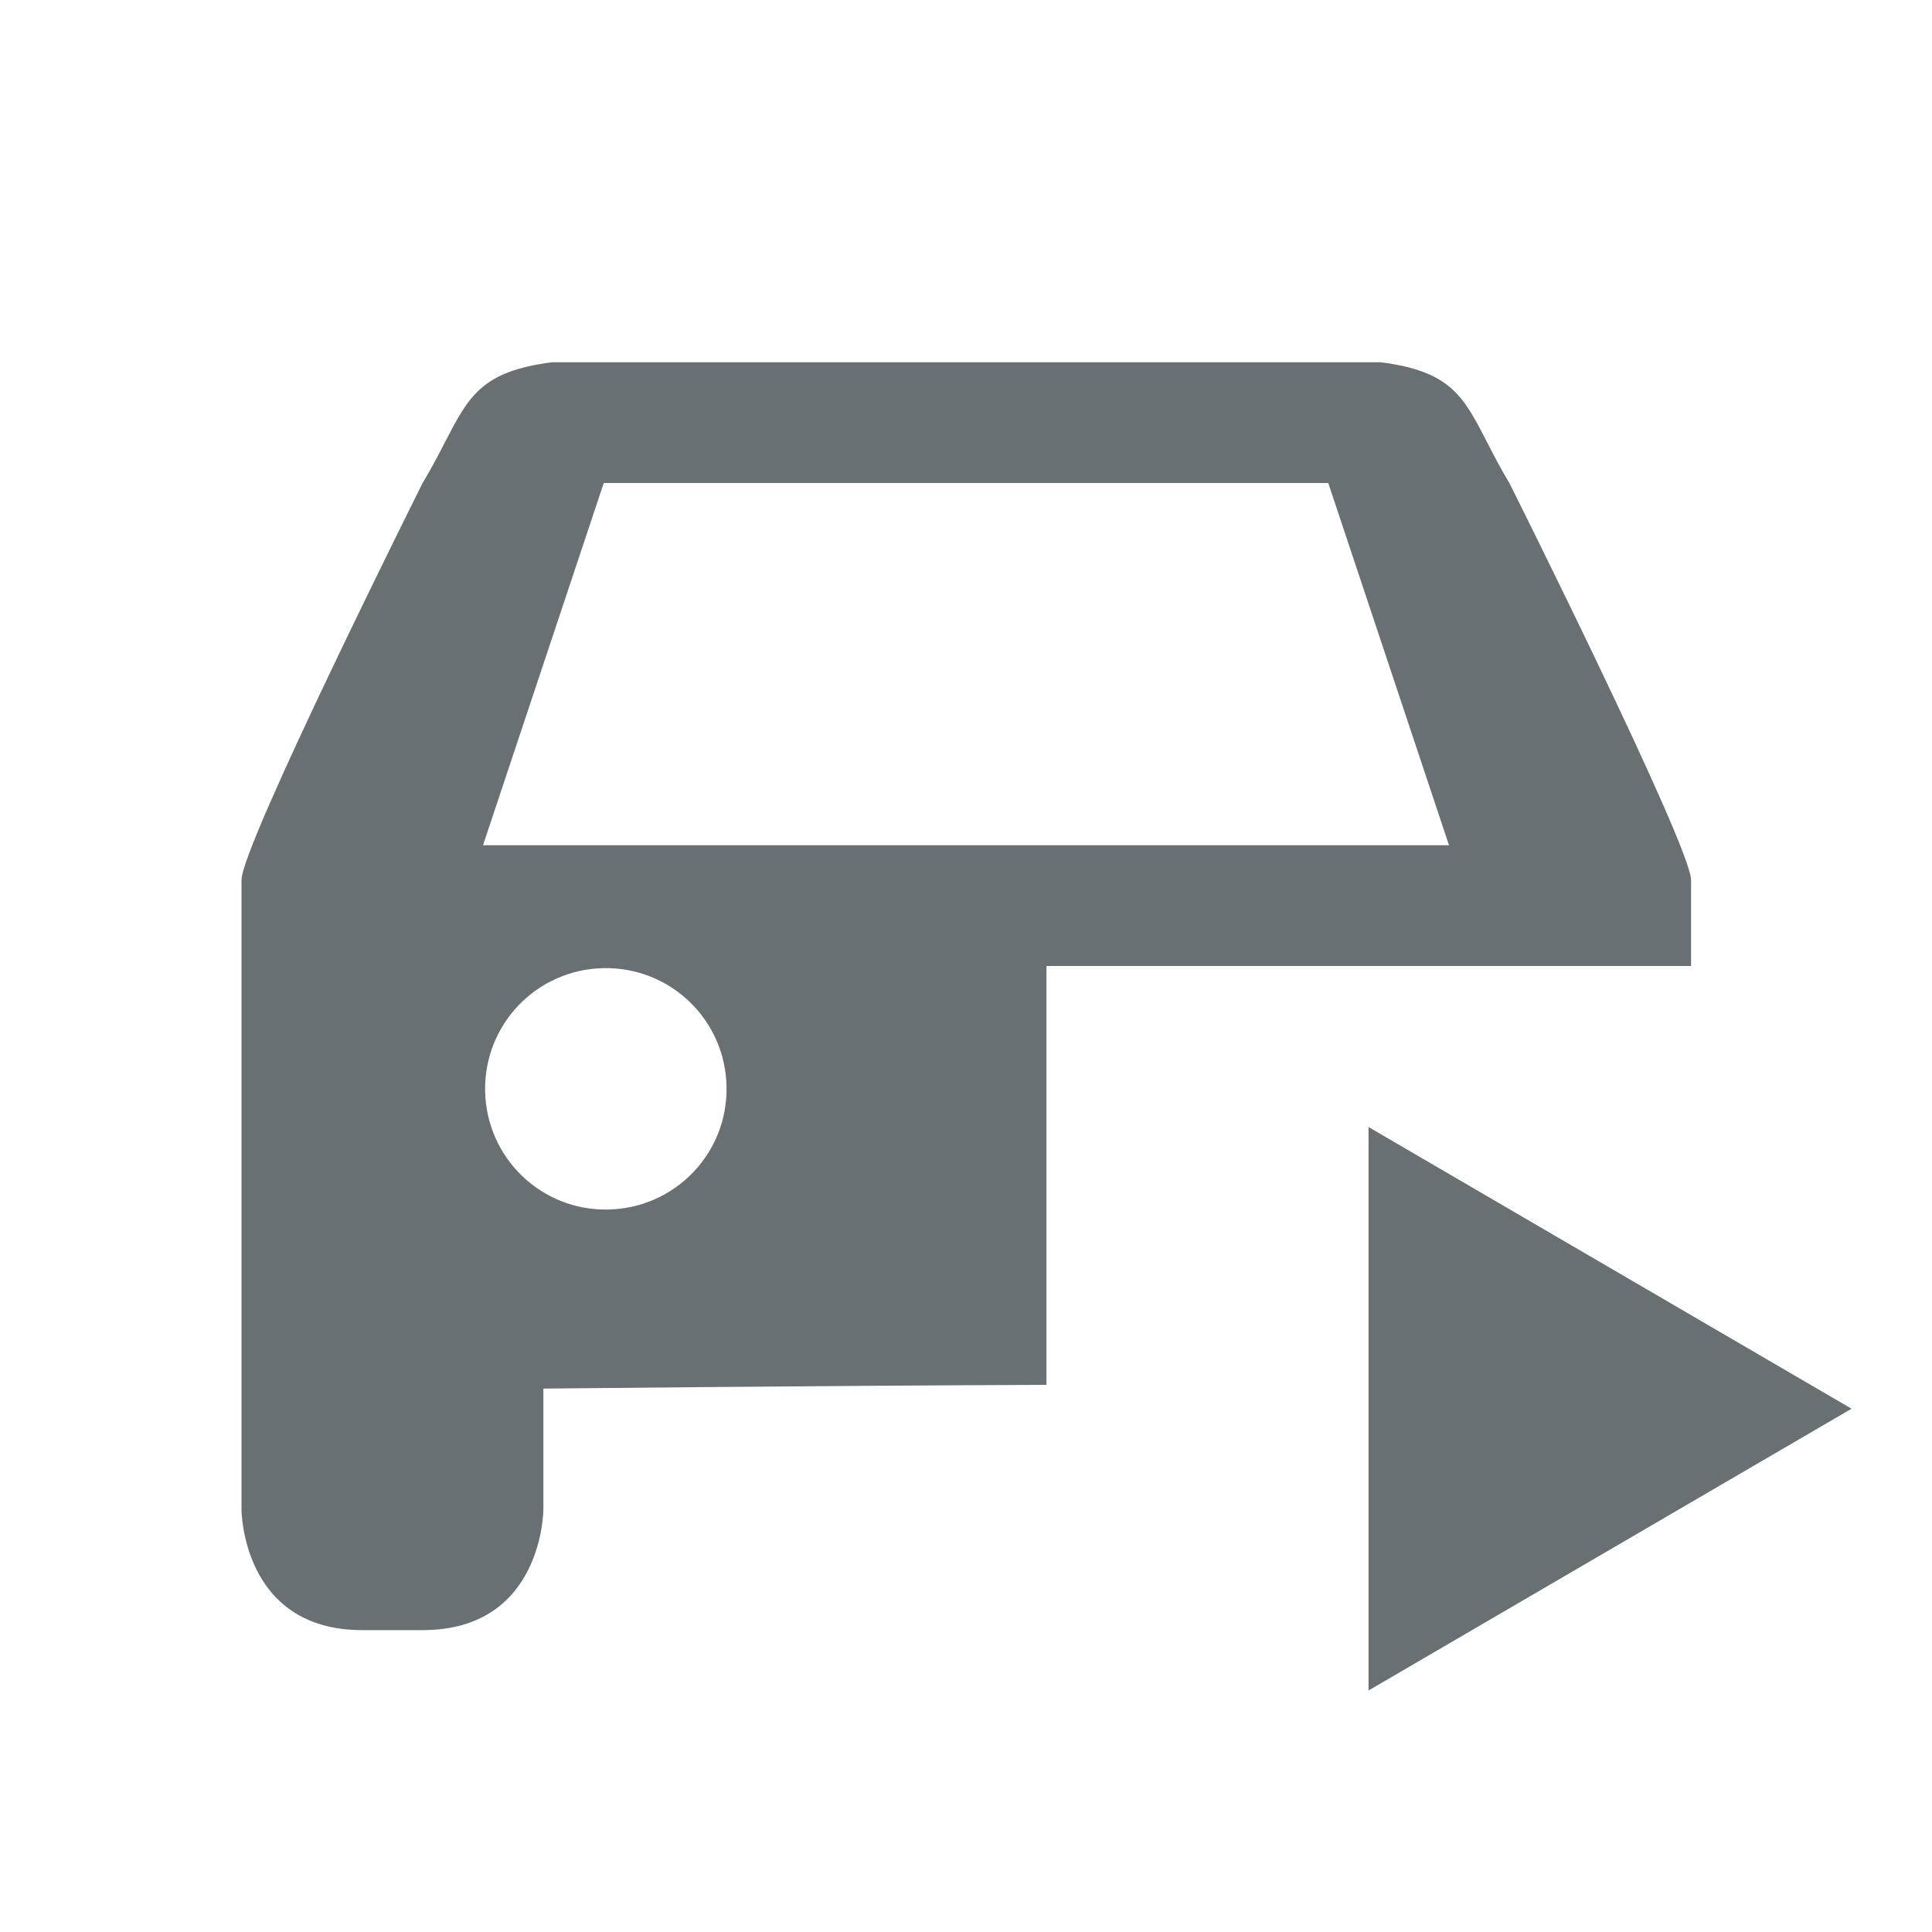
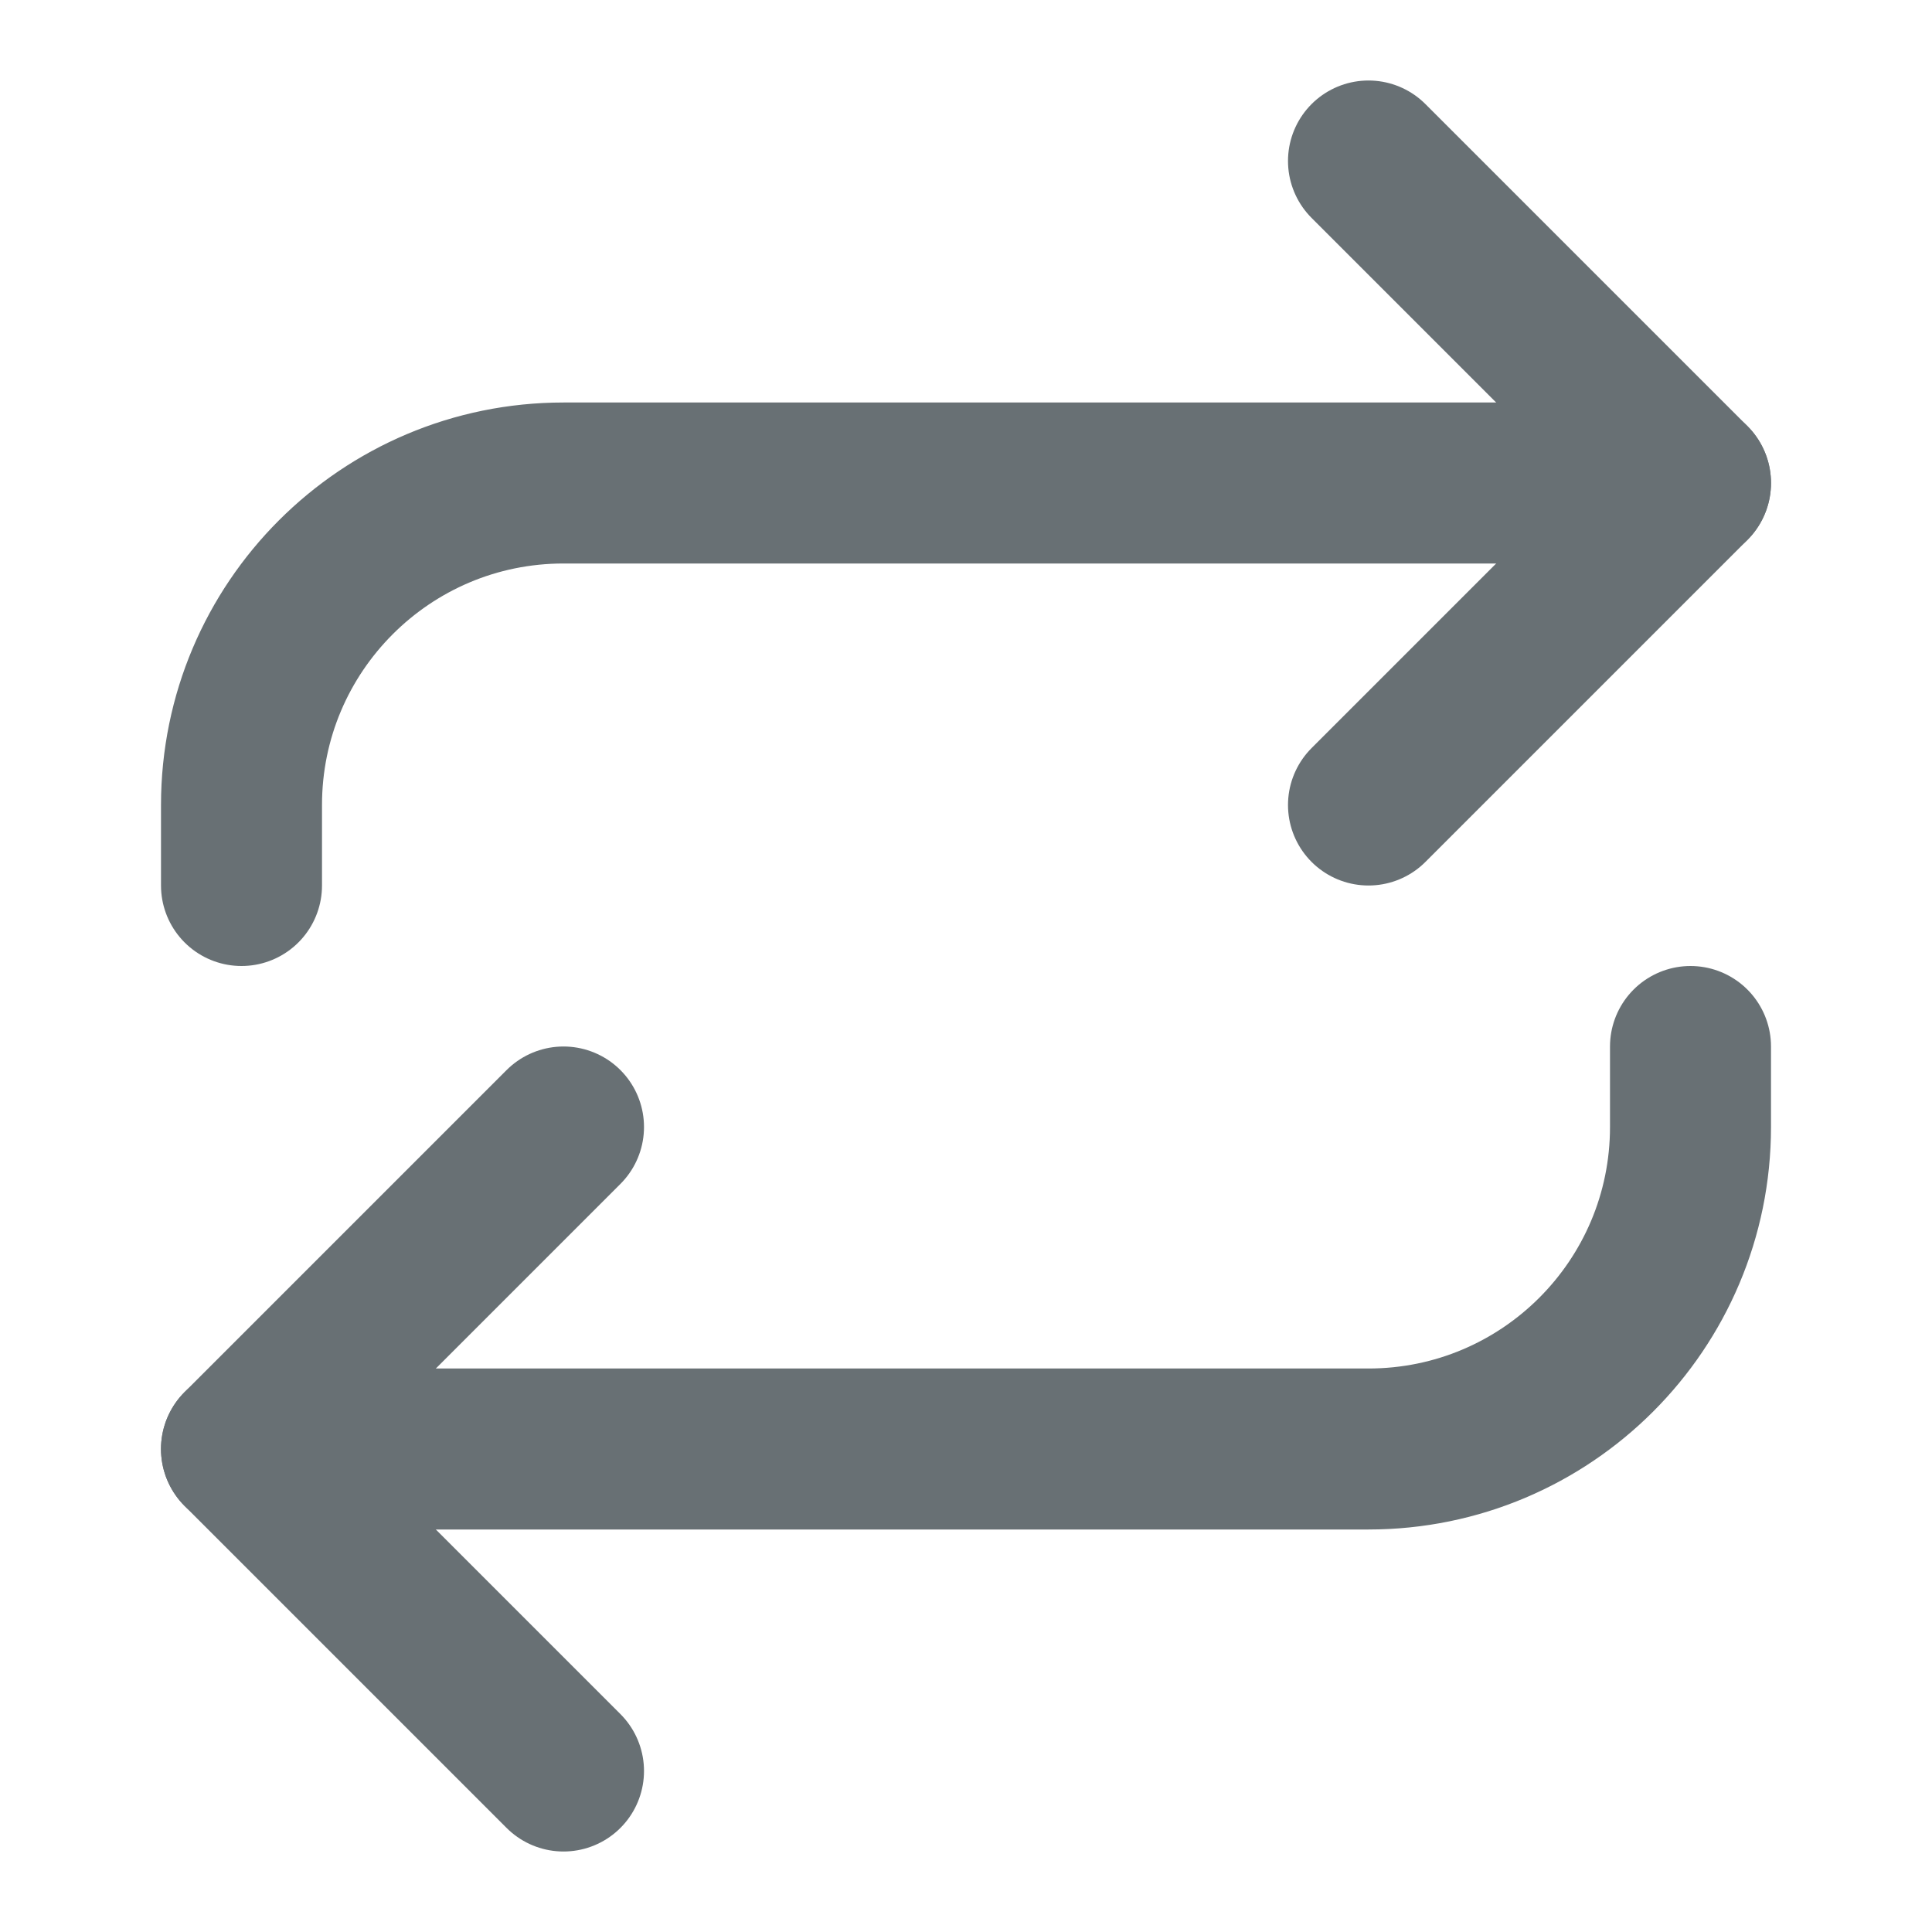
- <svg xmlns="http://www.w3.org/2000/svg" width="20" height="20" viewBox="0 0 20 20" fill="none">
-   <path fill-rule="evenodd" clip-rule="evenodd" d="M15.39 4.57C15.456 4.698 15.529 4.841 15.625 5C15.625 5 17.5 8.75 17.506 9.109V10H10.833V14.336C8.407 14.345 5.625 14.375 5.625 14.375V15.625C5.625 15.625 5.625 16.875 4.375 16.875H3.75C2.5 16.875 2.5 15.625 2.5 15.625V9.109C2.5 8.75 4.375 5 4.375 5C4.47 4.842 4.543 4.701 4.608 4.574C4.853 4.101 4.988 3.842 5.716 3.75H14.291C15.014 3.841 15.148 4.1 15.39 4.57ZM5.022 11.293C5.034 11.985 5.602 12.534 6.293 12.521C6.985 12.509 7.534 11.941 7.521 11.25C7.509 10.558 6.941 10.01 6.25 10.022C5.558 10.034 5.01 10.602 5.022 11.293ZM6.25 5L5 8.75H15L13.75 5H6.25Z" fill="#687074" />
-   <path fill-rule="evenodd" clip-rule="evenodd" d="M14.167 11.667L19.167 14.583L14.167 17.5V11.667Z" fill="#687074" />
+ <svg xmlns="http://www.w3.org/2000/svg" class="lucide lucide-repeat" width="24" height="24" viewBox="0 0 24 24" fill="none" stroke="#687074" stroke-width="2" stroke-linecap="round" stroke-linejoin="round">
+   <path d="m17 2 4 4-4 4" />
+   <path d="M3 11v-1a4 4 0 0 1 4-4h14" />
+   <path d="m7 22-4-4 4-4" />
+   <path d="M21 13v1a4 4 0 0 1-4 4H3" />
</svg>
